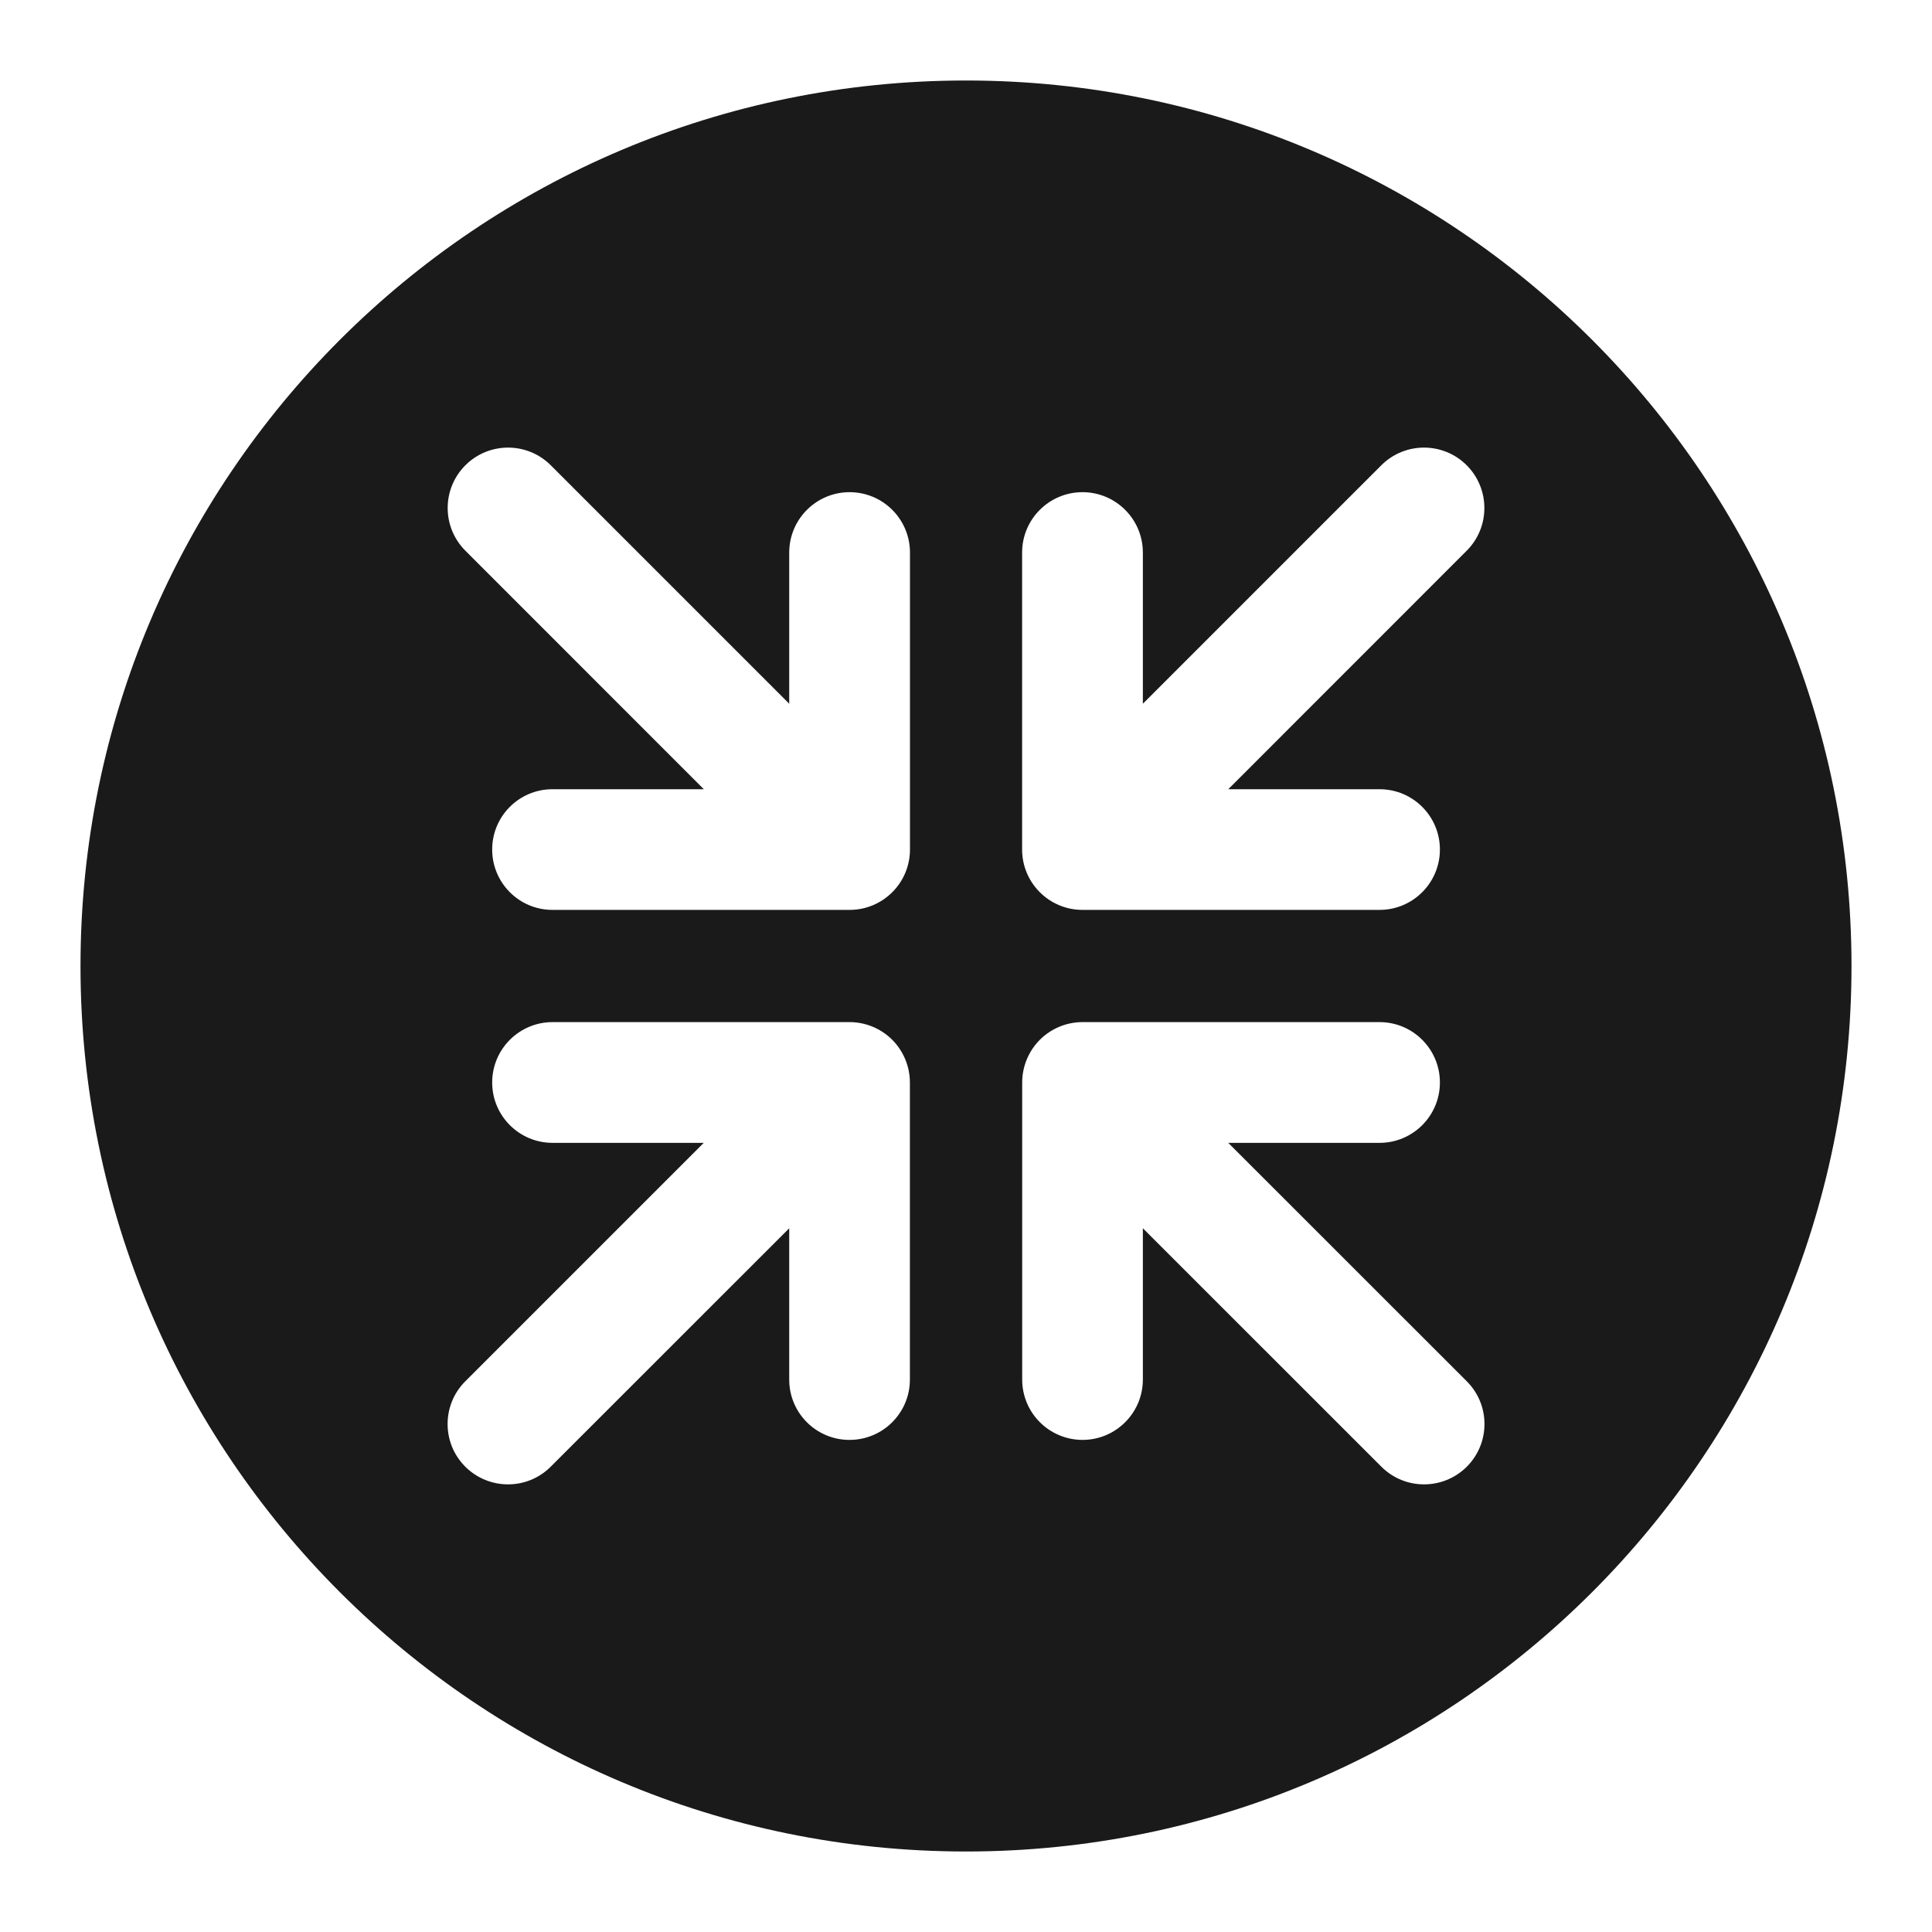
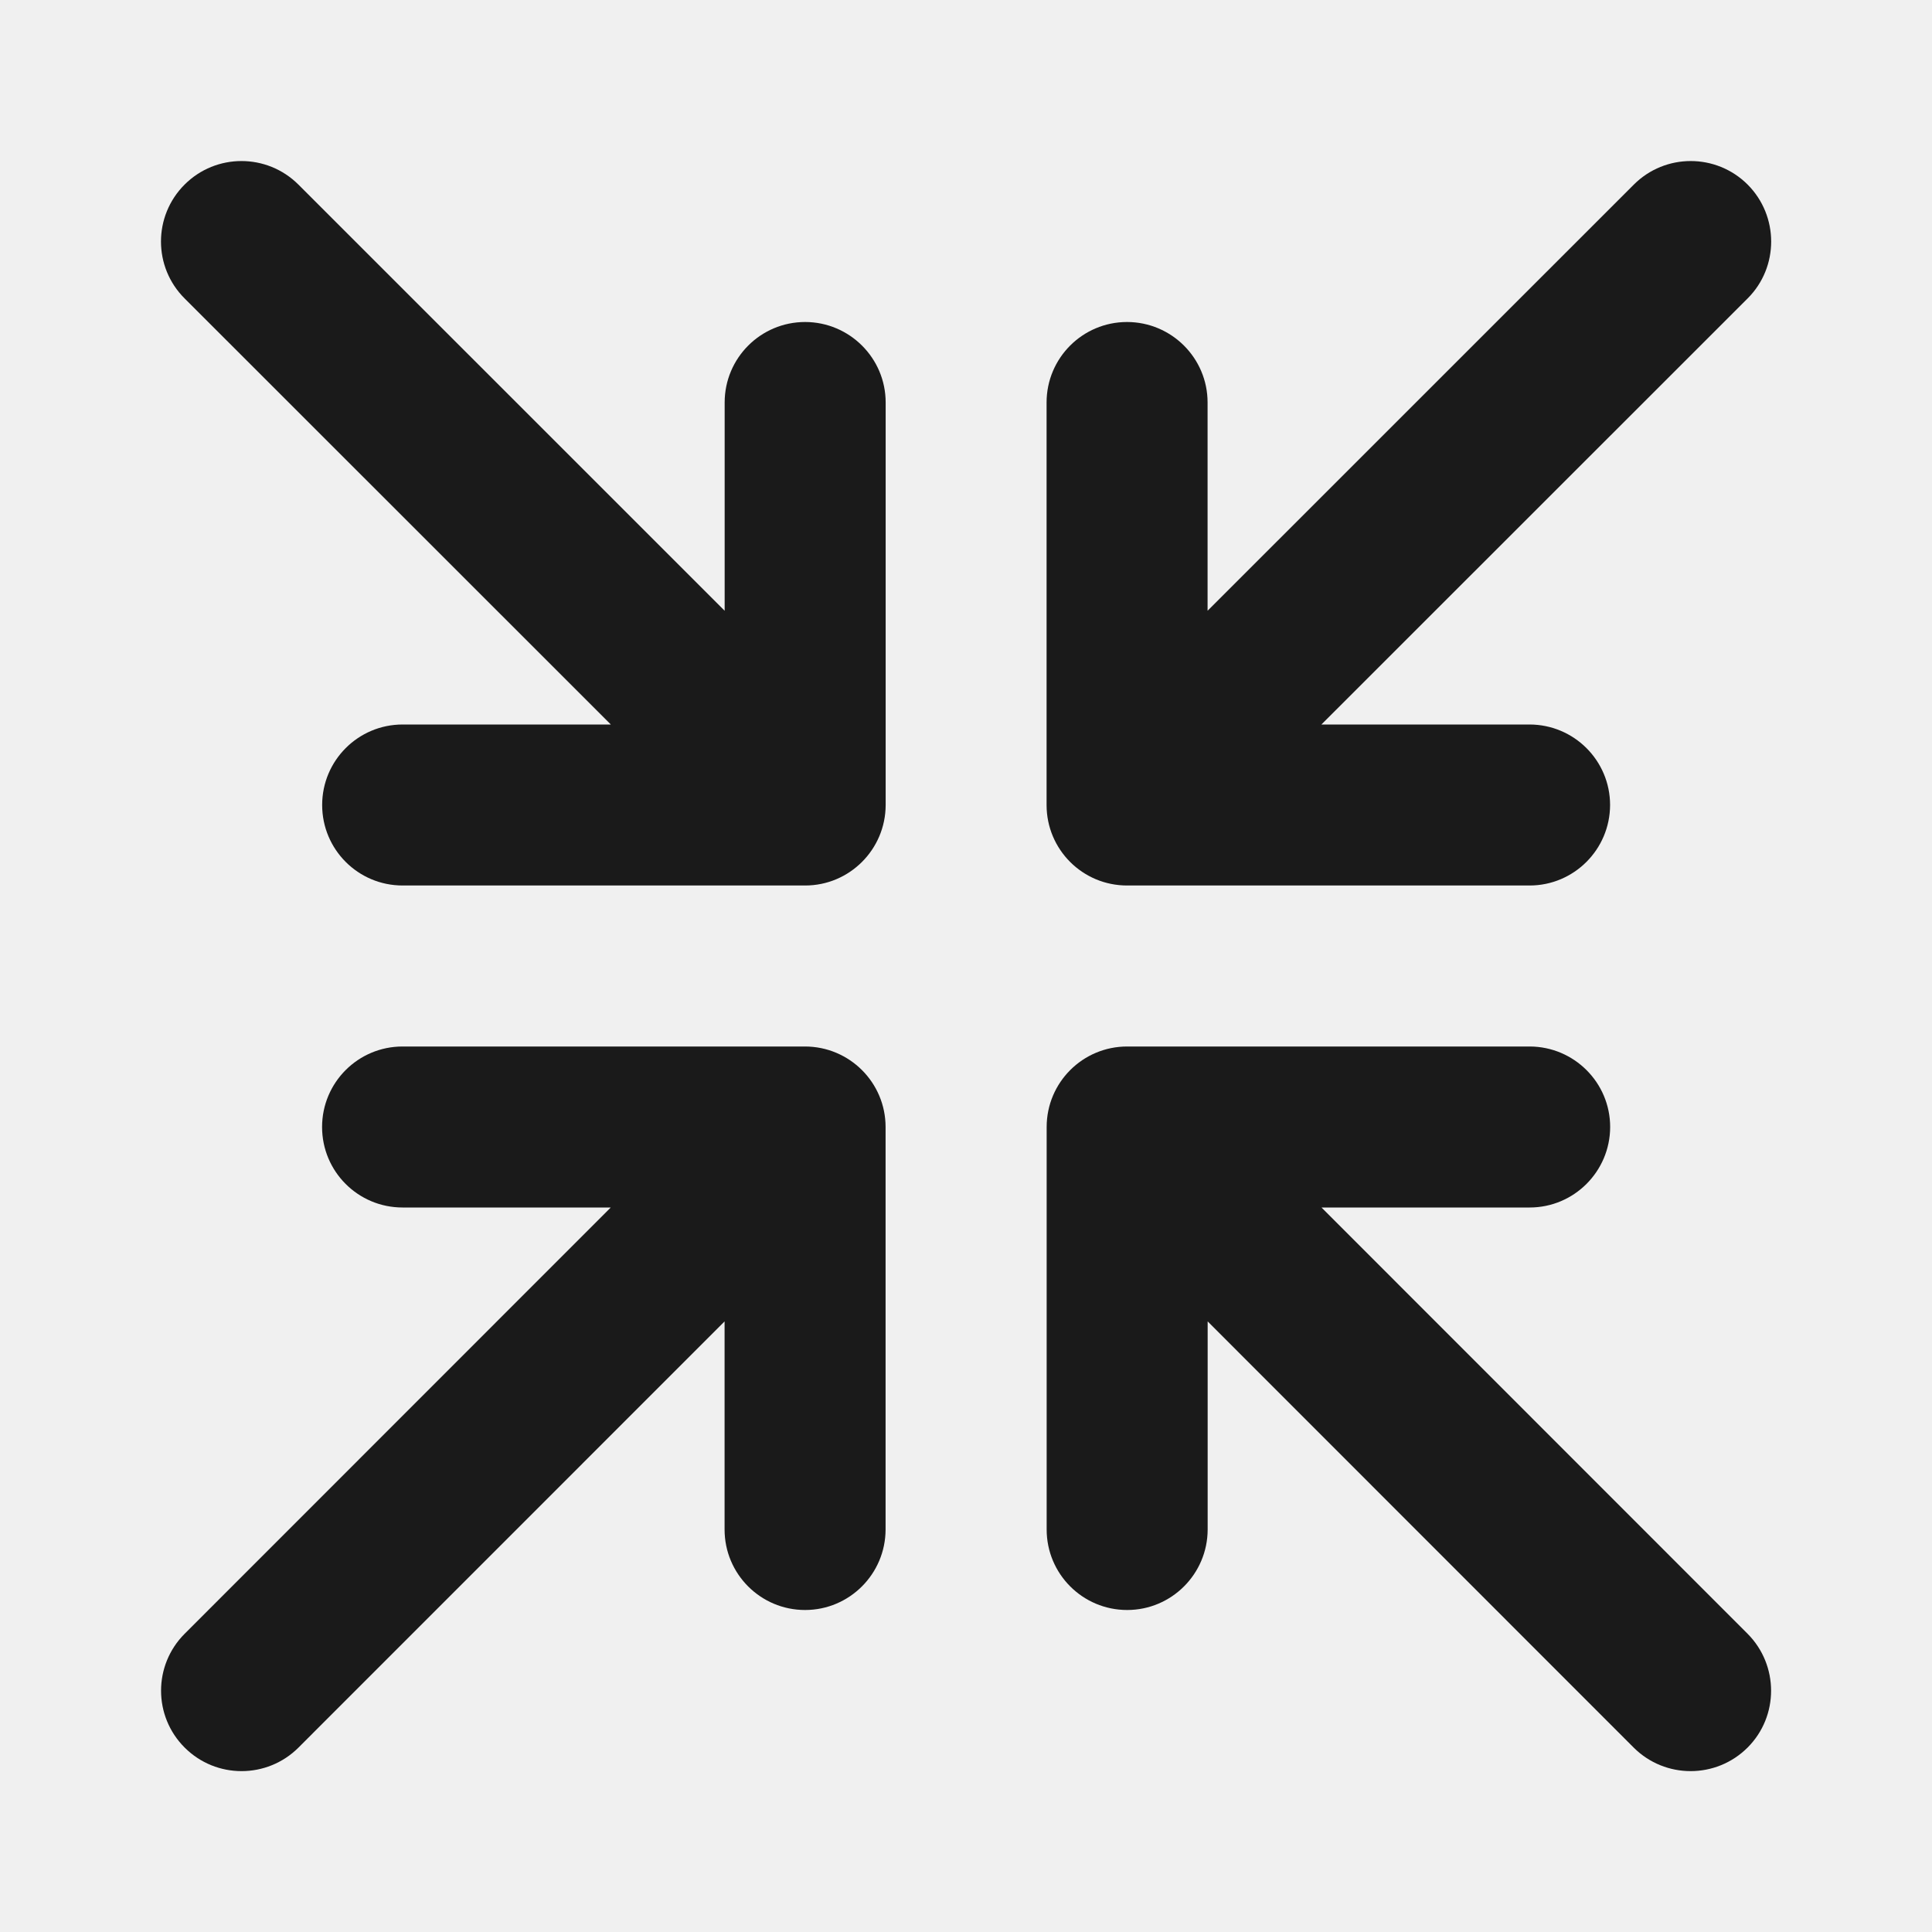
<svg xmlns="http://www.w3.org/2000/svg" width="24" height="24" viewBox="0 0 24 24" fill="none">
-   <rect width="24" height="24" fill="white" />
-   <path d="M12 1C18.075 1 23 5.925 23 12C23 18.075 18.075 23 12 23C5.925 23 1 18.075 1 12C1 5.925 5.925 1 12 1ZM6.864 12.697C6.45 12.697 6.114 13.033 6.114 13.447C6.114 13.861 6.45 14.197 6.864 14.197H8.742L5.78 17.159C5.487 17.452 5.487 17.927 5.78 18.22C6.073 18.512 6.548 18.513 6.841 18.22L9.804 15.258V17.138C9.804 17.552 10.139 17.887 10.553 17.887C10.967 17.887 11.303 17.552 11.303 17.138V13.447C11.303 13.249 11.224 13.058 11.084 12.917C10.943 12.776 10.752 12.697 10.553 12.697H6.864ZM13.447 12.697C13.248 12.697 13.057 12.777 12.917 12.917C12.777 13.058 12.698 13.249 12.698 13.447V17.137C12.698 17.551 13.033 17.886 13.447 17.887C13.861 17.887 14.197 17.551 14.197 17.137V15.258L17.16 18.22C17.453 18.513 17.928 18.512 18.221 18.22C18.514 17.927 18.514 17.452 18.221 17.159L15.258 14.197H17.137C17.551 14.197 17.887 13.861 17.887 13.447C17.887 13.033 17.551 12.697 17.137 12.697H13.447ZM6.842 5.78C6.549 5.487 6.074 5.487 5.781 5.78C5.488 6.073 5.488 6.548 5.781 6.841L8.743 9.804H6.863C6.449 9.804 6.114 10.139 6.114 10.553C6.114 10.967 6.449 11.303 6.863 11.303H10.554C10.968 11.303 11.304 10.967 11.304 10.553V6.864C11.304 6.45 10.968 6.114 10.554 6.114C10.14 6.114 9.804 6.45 9.804 6.864V8.742L6.842 5.78ZM18.22 5.78C17.927 5.487 17.452 5.487 17.159 5.78L14.197 8.742V6.864C14.197 6.45 13.861 6.114 13.447 6.114C13.033 6.114 12.697 6.45 12.697 6.864V10.553C12.697 10.967 13.033 11.303 13.447 11.303H17.137C17.551 11.303 17.887 10.967 17.887 10.553C17.887 10.139 17.551 9.804 17.137 9.804H15.258L18.22 6.841C18.513 6.548 18.512 6.073 18.22 5.78Z" fill="#1A1A1A" />
+   <path d="M10.001 13C10.553 13.001 11.001 13.448 11.001 14V19C11 19.552 10.552 20 10.001 20C9.448 20 9.001 19.552 9.001 19V16.415L3.708 21.709C3.317 22.099 2.684 22.099 2.294 21.709C1.903 21.319 1.903 20.686 2.294 20.295L7.587 15H5.001C4.448 15 4.001 14.553 4.001 14C4.001 13.448 4.448 13 5.001 13H10.001ZM19.002 13C19.553 13.001 20.002 13.448 20.002 14C20.001 14.552 19.553 15 19.002 15H16.416L21.709 20.295C22.098 20.686 22.099 21.319 21.709 21.709C21.318 22.099 20.685 22.099 20.294 21.709L15.002 16.415V19C15.001 19.552 14.553 20 14.002 20C13.449 20 13.002 19.552 13.002 19V14C13.002 13.448 13.449 13 14.002 13H19.002ZM2.293 2.293C2.683 1.903 3.316 1.903 3.707 2.293L9.002 7.587V5C9.002 4.448 9.449 4 10.002 4C10.553 4.001 11.002 4.448 11.002 5V10C11.001 10.552 10.553 11 10.002 11H5.002C4.449 11 4.002 10.553 4.002 10C4.002 9.448 4.449 9 5.002 9H7.588L2.293 3.707C1.902 3.317 1.902 2.684 2.293 2.293ZM20.296 2.293C20.686 1.903 21.319 1.903 21.71 2.293C22.099 2.684 22.1 3.317 21.71 3.707L16.415 9H19.001C19.553 9.001 20.001 9.448 20.001 10C20 10.552 19.552 11 19.001 11H14.001C13.448 11 13.001 10.553 13.001 10V5C13.001 4.448 13.448 4 14.001 4C14.553 4.001 15.001 4.448 15.001 5V7.587L20.296 2.293Z" fill="#1A1A1A" />
</svg>
